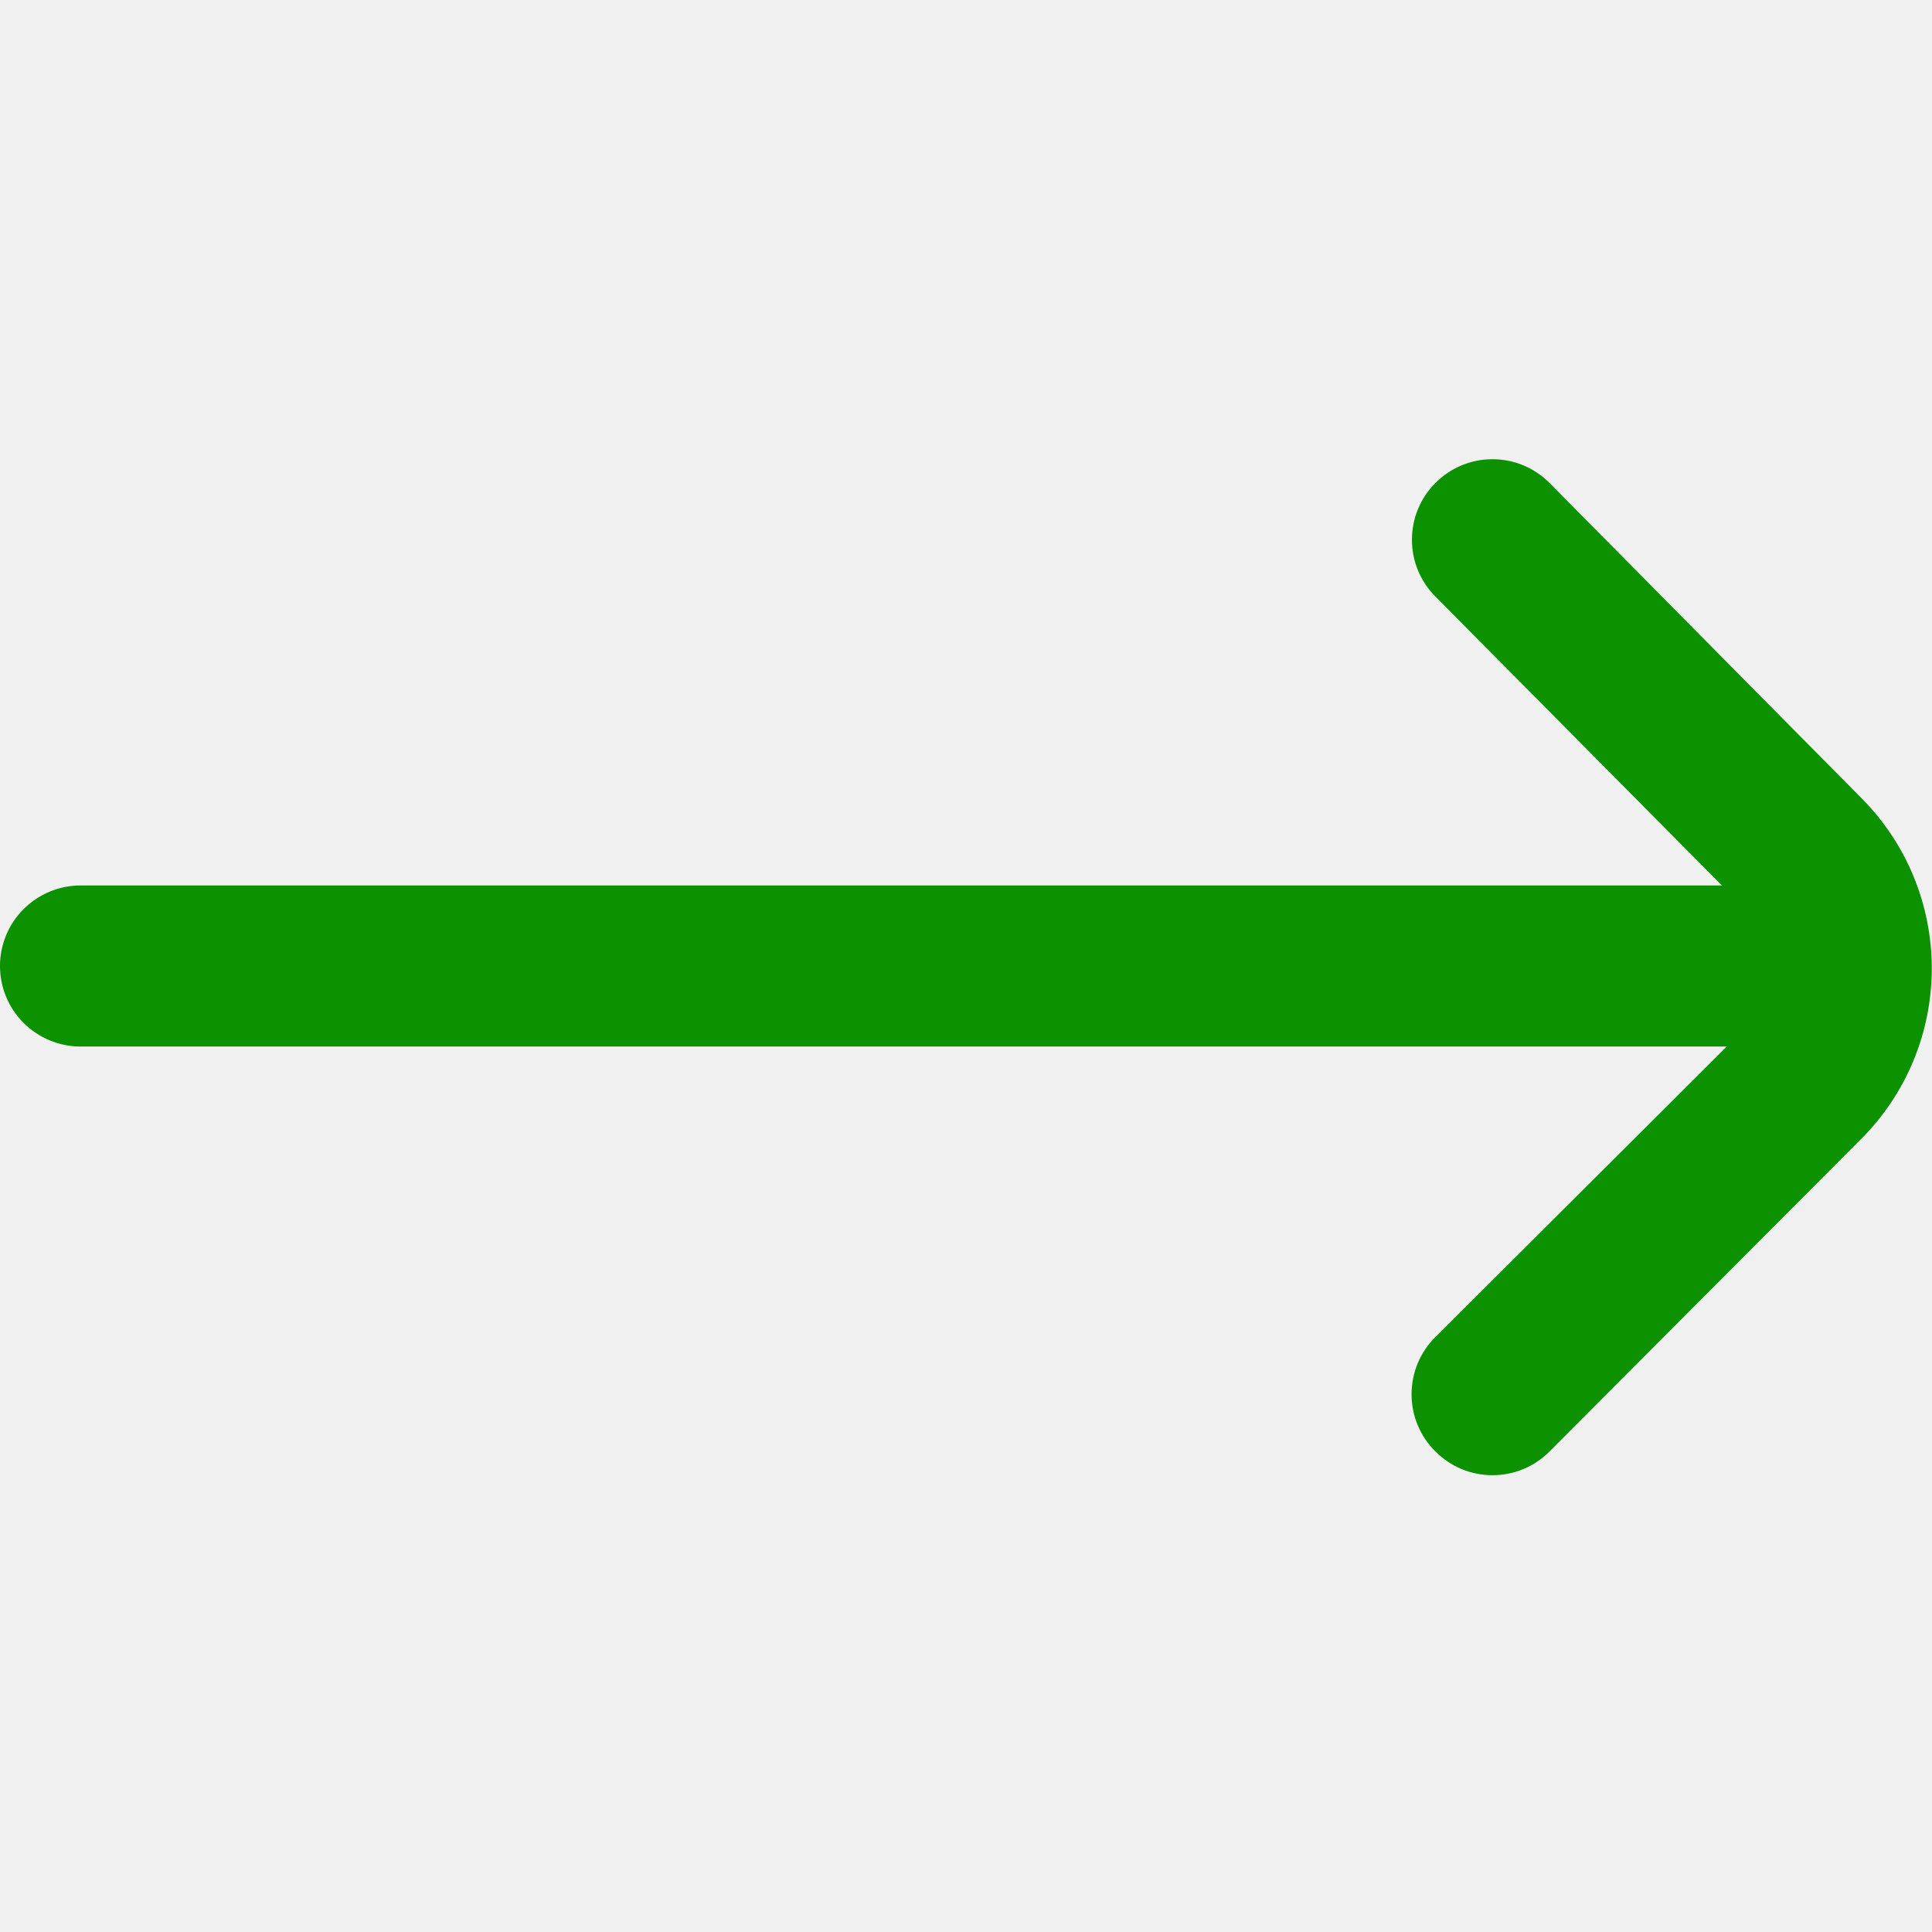
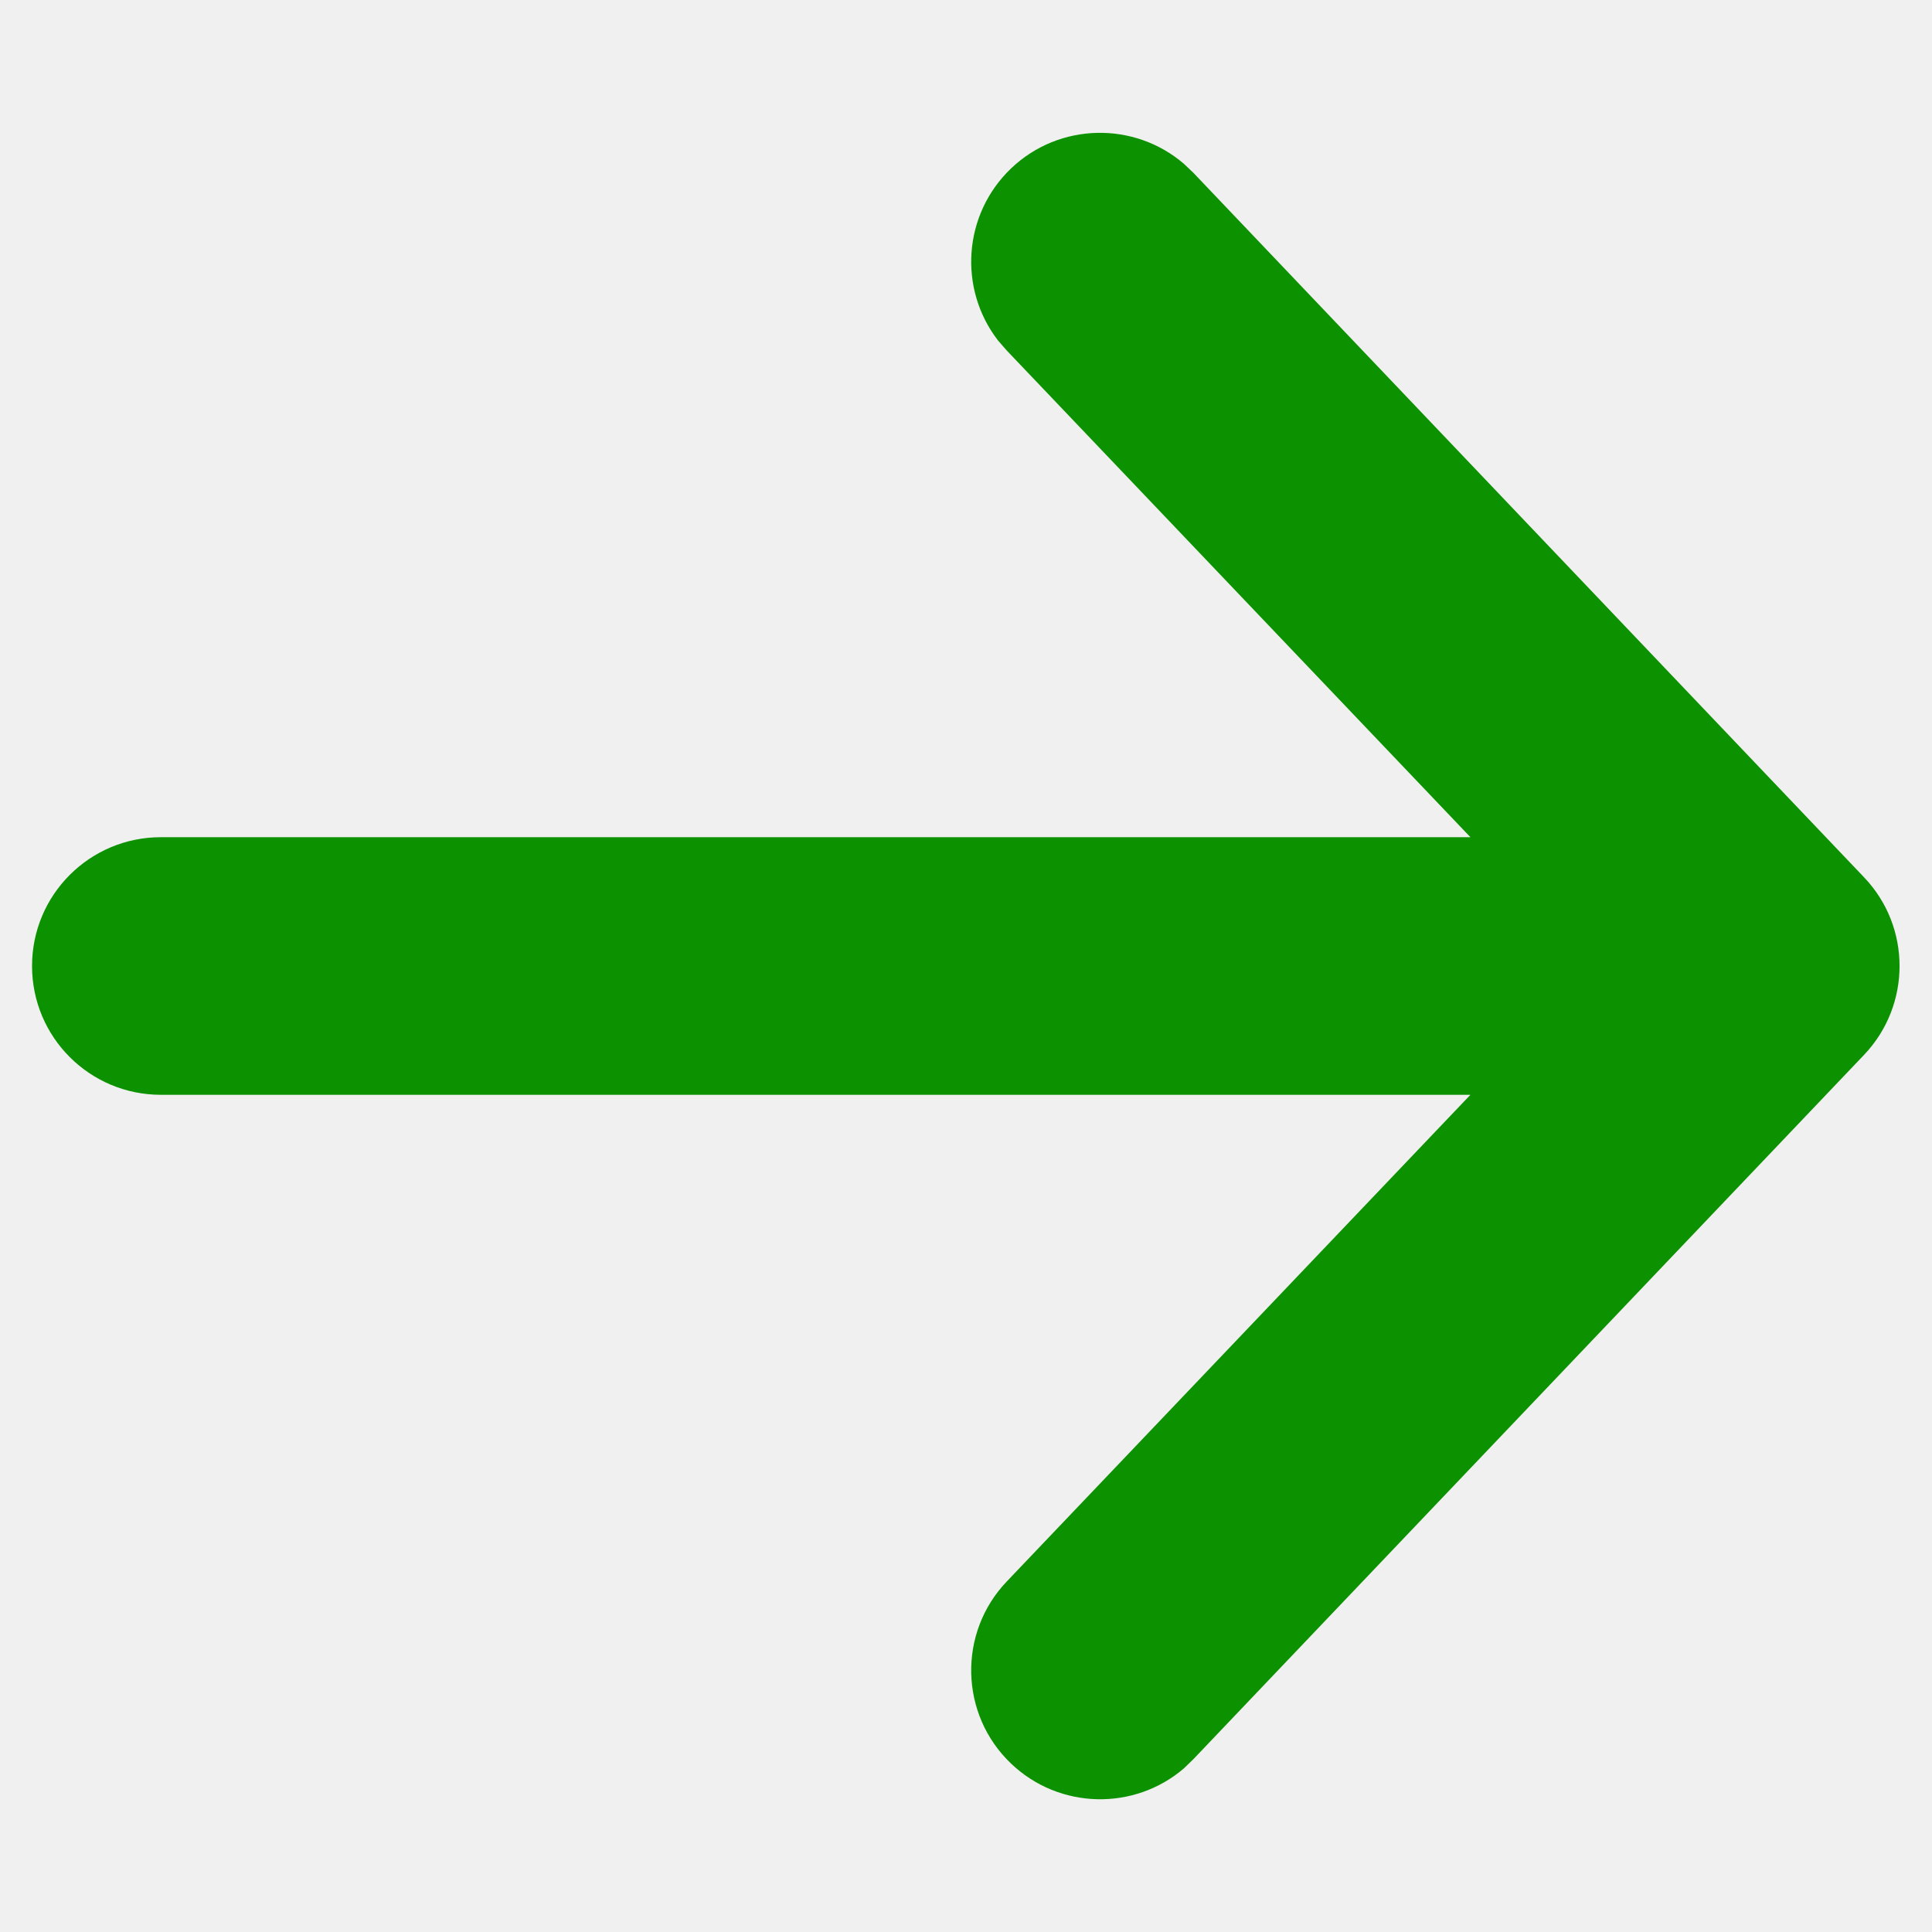
- <svg xmlns="http://www.w3.org/2000/svg" width="16" height="16" viewBox="0 0 16 16" fill="none">
-   <g clip-path="url(#clip0_3106_14079)">
-     <path d="M15.413 6.607L12.833 4C12.771 3.938 12.698 3.888 12.616 3.854C12.535 3.82 12.448 3.803 12.36 3.803C12.272 3.803 12.185 3.82 12.104 3.854C12.022 3.888 11.949 3.938 11.887 4C11.762 4.125 11.693 4.294 11.693 4.47C11.693 4.646 11.762 4.815 11.887 4.94L14.26 7.333H0.667C0.49 7.333 0.32 7.404 0.195 7.529C0.07 7.654 0 7.823 0 8H0C0 8.177 0.07 8.346 0.195 8.471C0.32 8.596 0.49 8.667 0.667 8.667H14.3L11.887 11.073C11.824 11.135 11.775 11.209 11.741 11.29C11.707 11.372 11.69 11.459 11.69 11.547C11.69 11.635 11.707 11.722 11.741 11.803C11.775 11.884 11.824 11.958 11.887 12.02C11.949 12.082 12.022 12.132 12.104 12.166C12.185 12.2 12.272 12.217 12.36 12.217C12.448 12.217 12.535 12.2 12.616 12.166C12.698 12.132 12.771 12.082 12.833 12.02L15.413 9.433C15.788 9.058 15.998 8.55 15.998 8.02C15.998 7.49 15.788 6.982 15.413 6.607Z" fill="#0C9200" />
-   </g>
-   <defs>
-     <clipPath id="clip0_3106_14079">
-       <rect width="16" height="16" fill="white" />
-     </clipPath>
-   </defs>
+ <svg xmlns="http://www.w3.org/2000/svg" width="12" height="12" viewBox="0 0 12 12" fill="none">
+   <path d="M6.28 1.046C6.58 0.76 7.045 0.753 7.353 1.017L7.412 1.073L11.578 5.449C11.872 5.757 11.872 6.243 11.578 6.552L7.412 10.927L7.353 10.984C7.045 11.248 6.58 11.24 6.28 10.954C5.961 10.65 5.948 10.143 6.253 9.823L9.133 6.8H0.999C0.557 6.8 0.199 6.442 0.199 6C0.199 5.558 0.557 5.2 0.999 5.2H9.133L6.253 2.177L6.199 2.115C5.951 1.794 5.981 1.332 6.28 1.046Z" fill="#0C9200" />
</svg>
